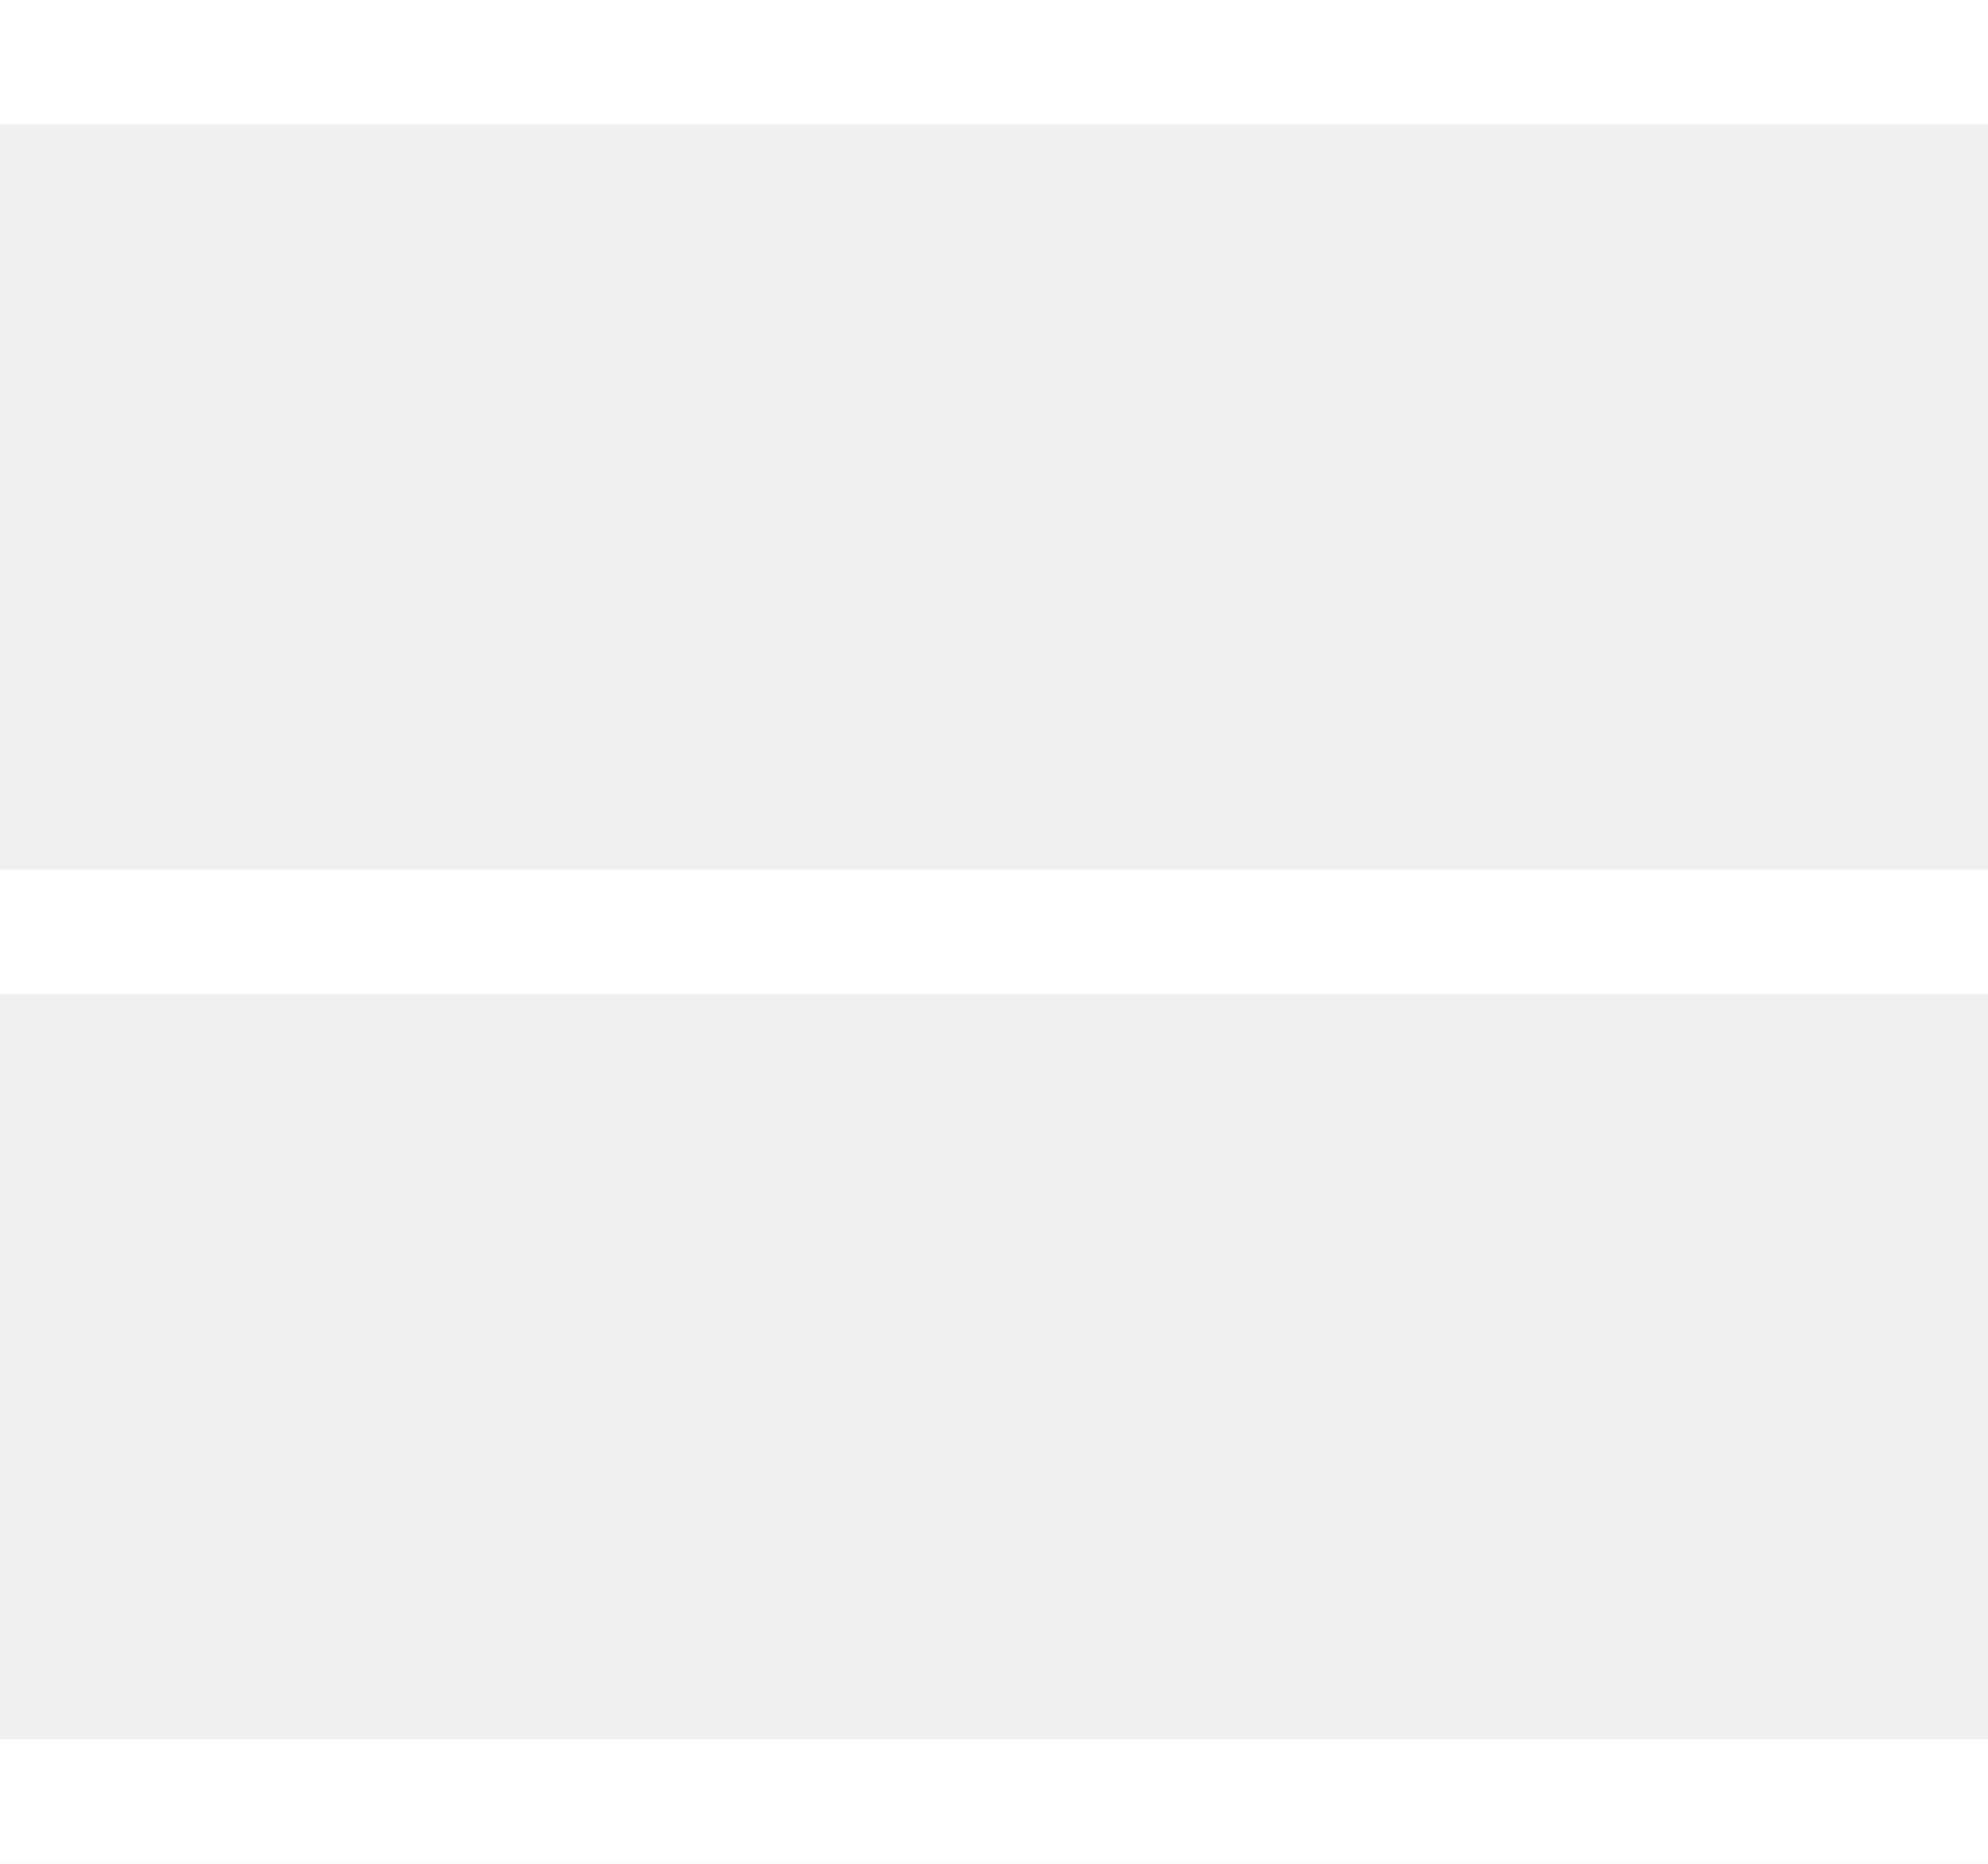
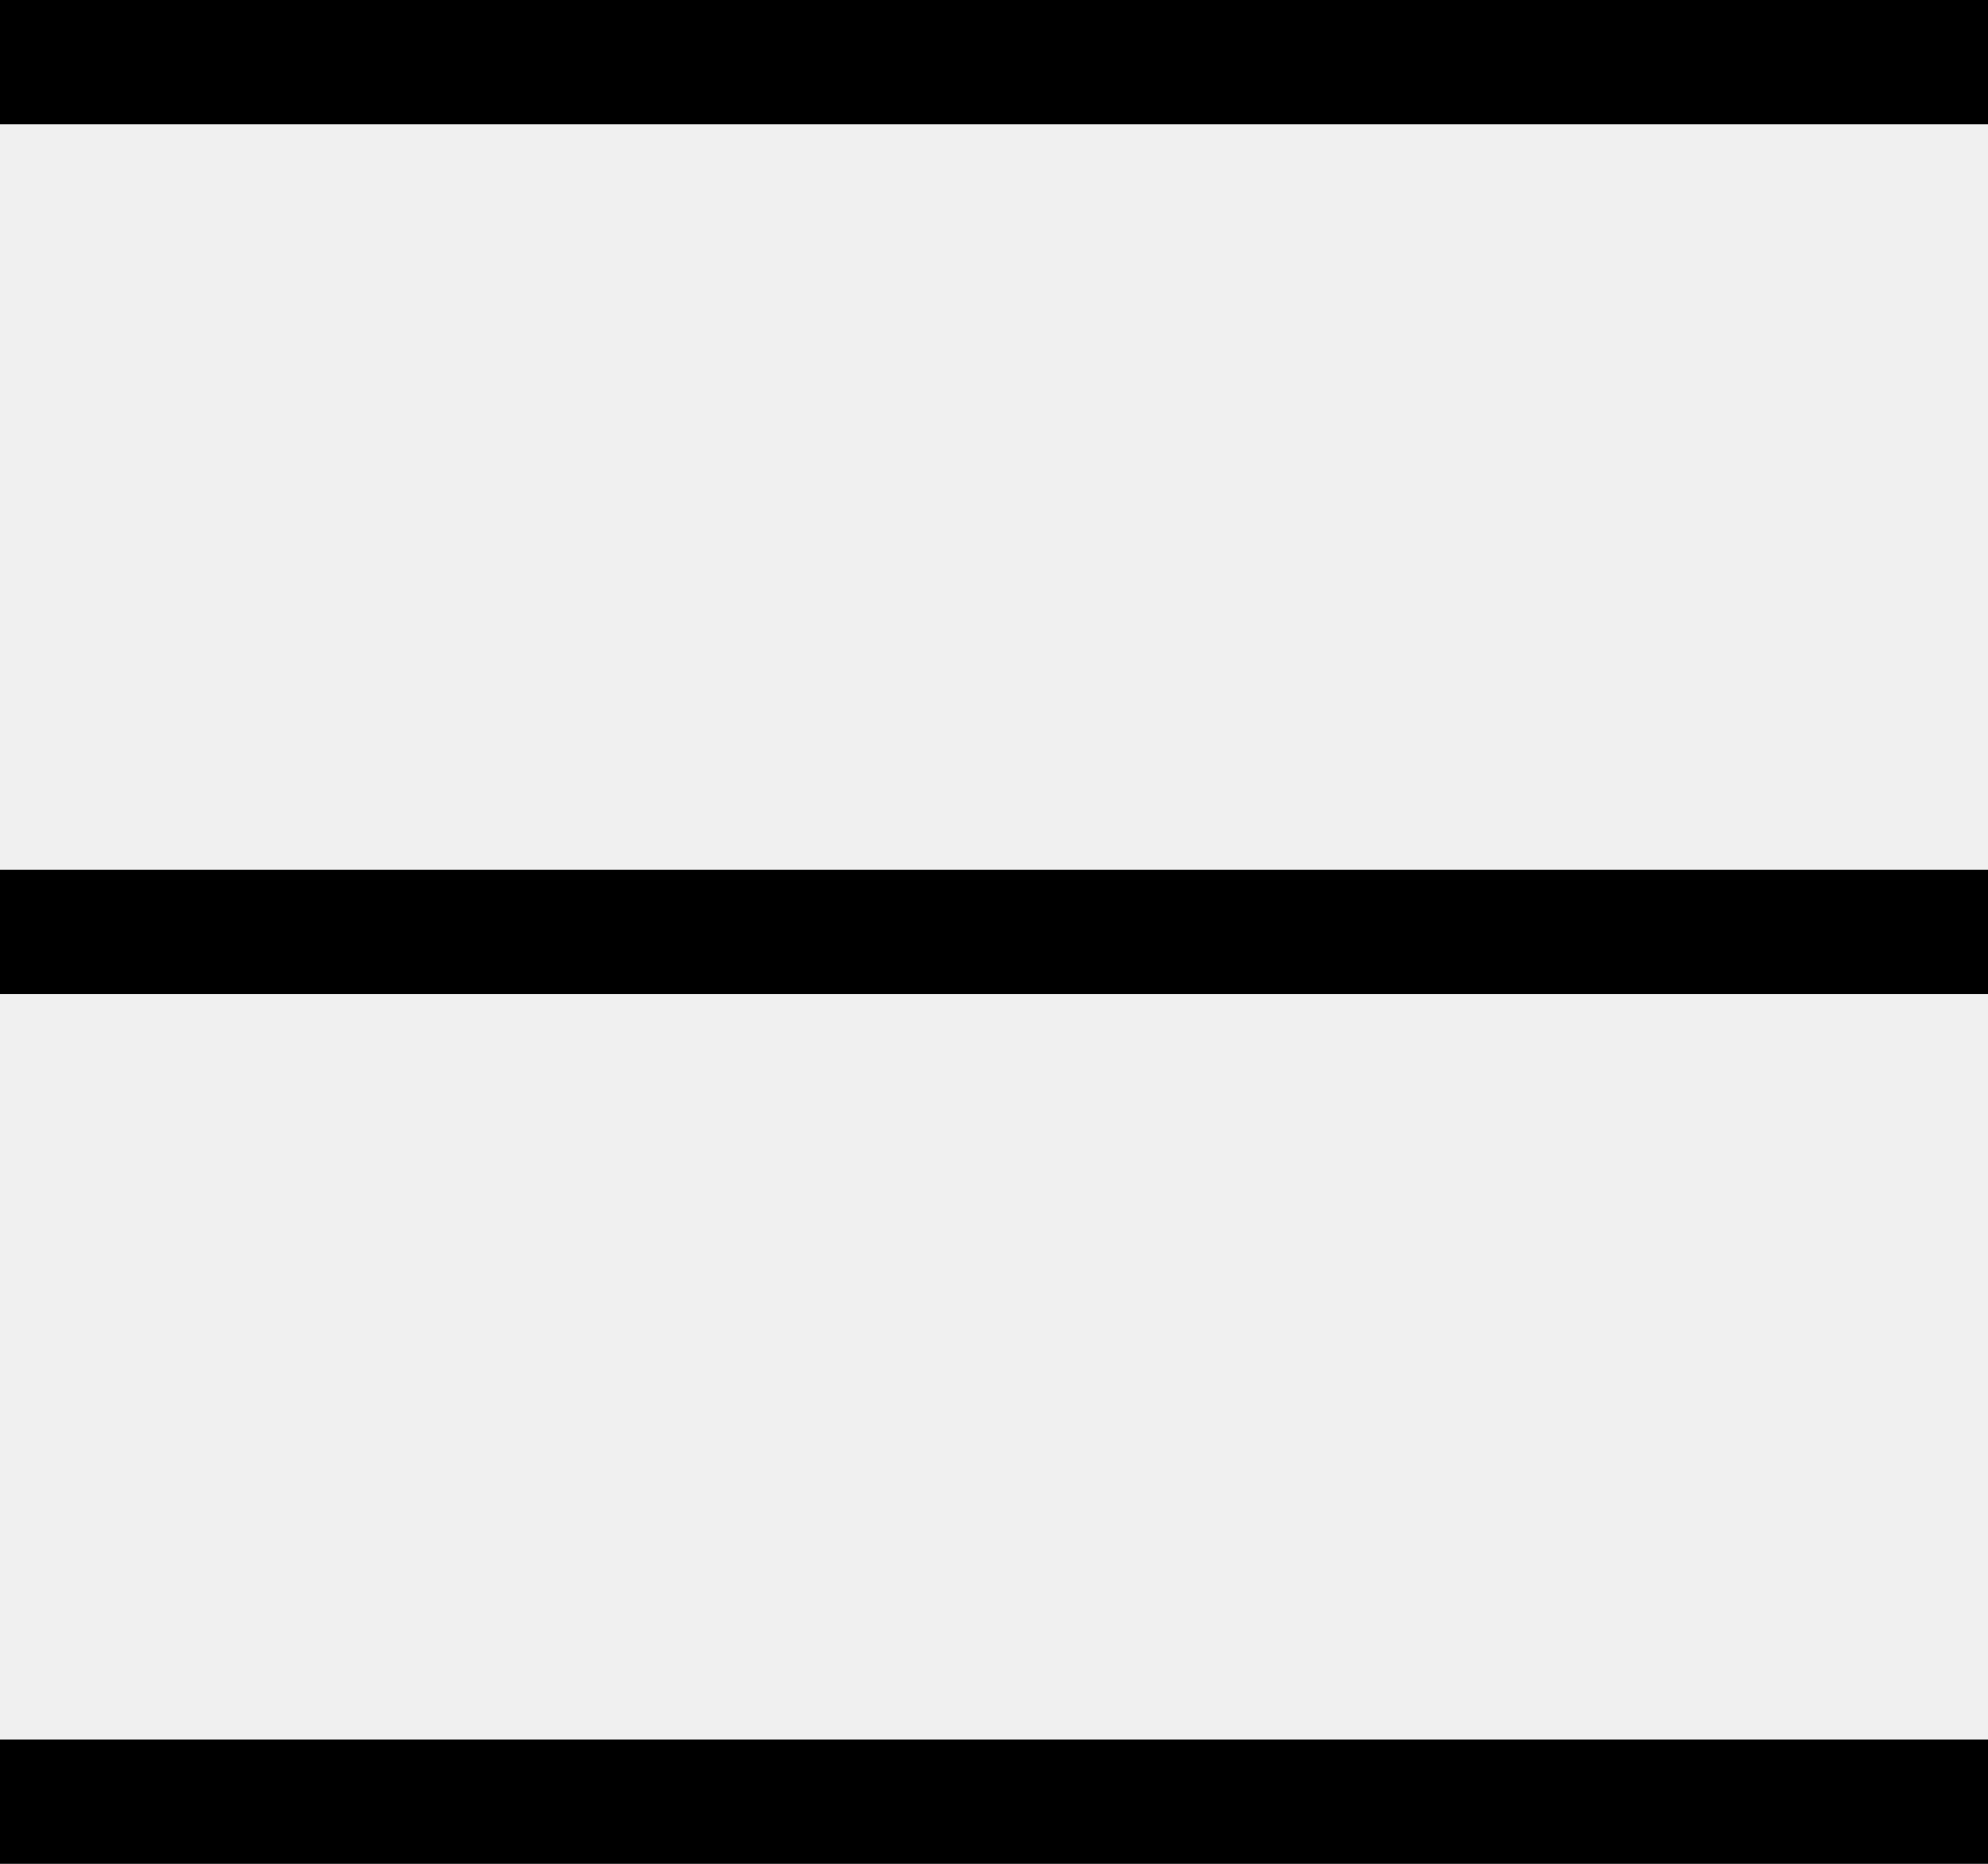
<svg xmlns="http://www.w3.org/2000/svg" width="16" height="15" viewBox="0 0 16 15" fill="none">
-   <path fill-rule="evenodd" clip-rule="evenodd" d="M0 0H16V1H0V0ZM0 7H16V8H0V7ZM16 14H0V15H16V14Z" fill="white" />
+   <path fill-rule="evenodd" clip-rule="evenodd" d="M0 0H16V1H0V0ZM0 7H16V8H0V7ZM16 14H0V15H16V14Z" fill="currentColor" />
</svg>
